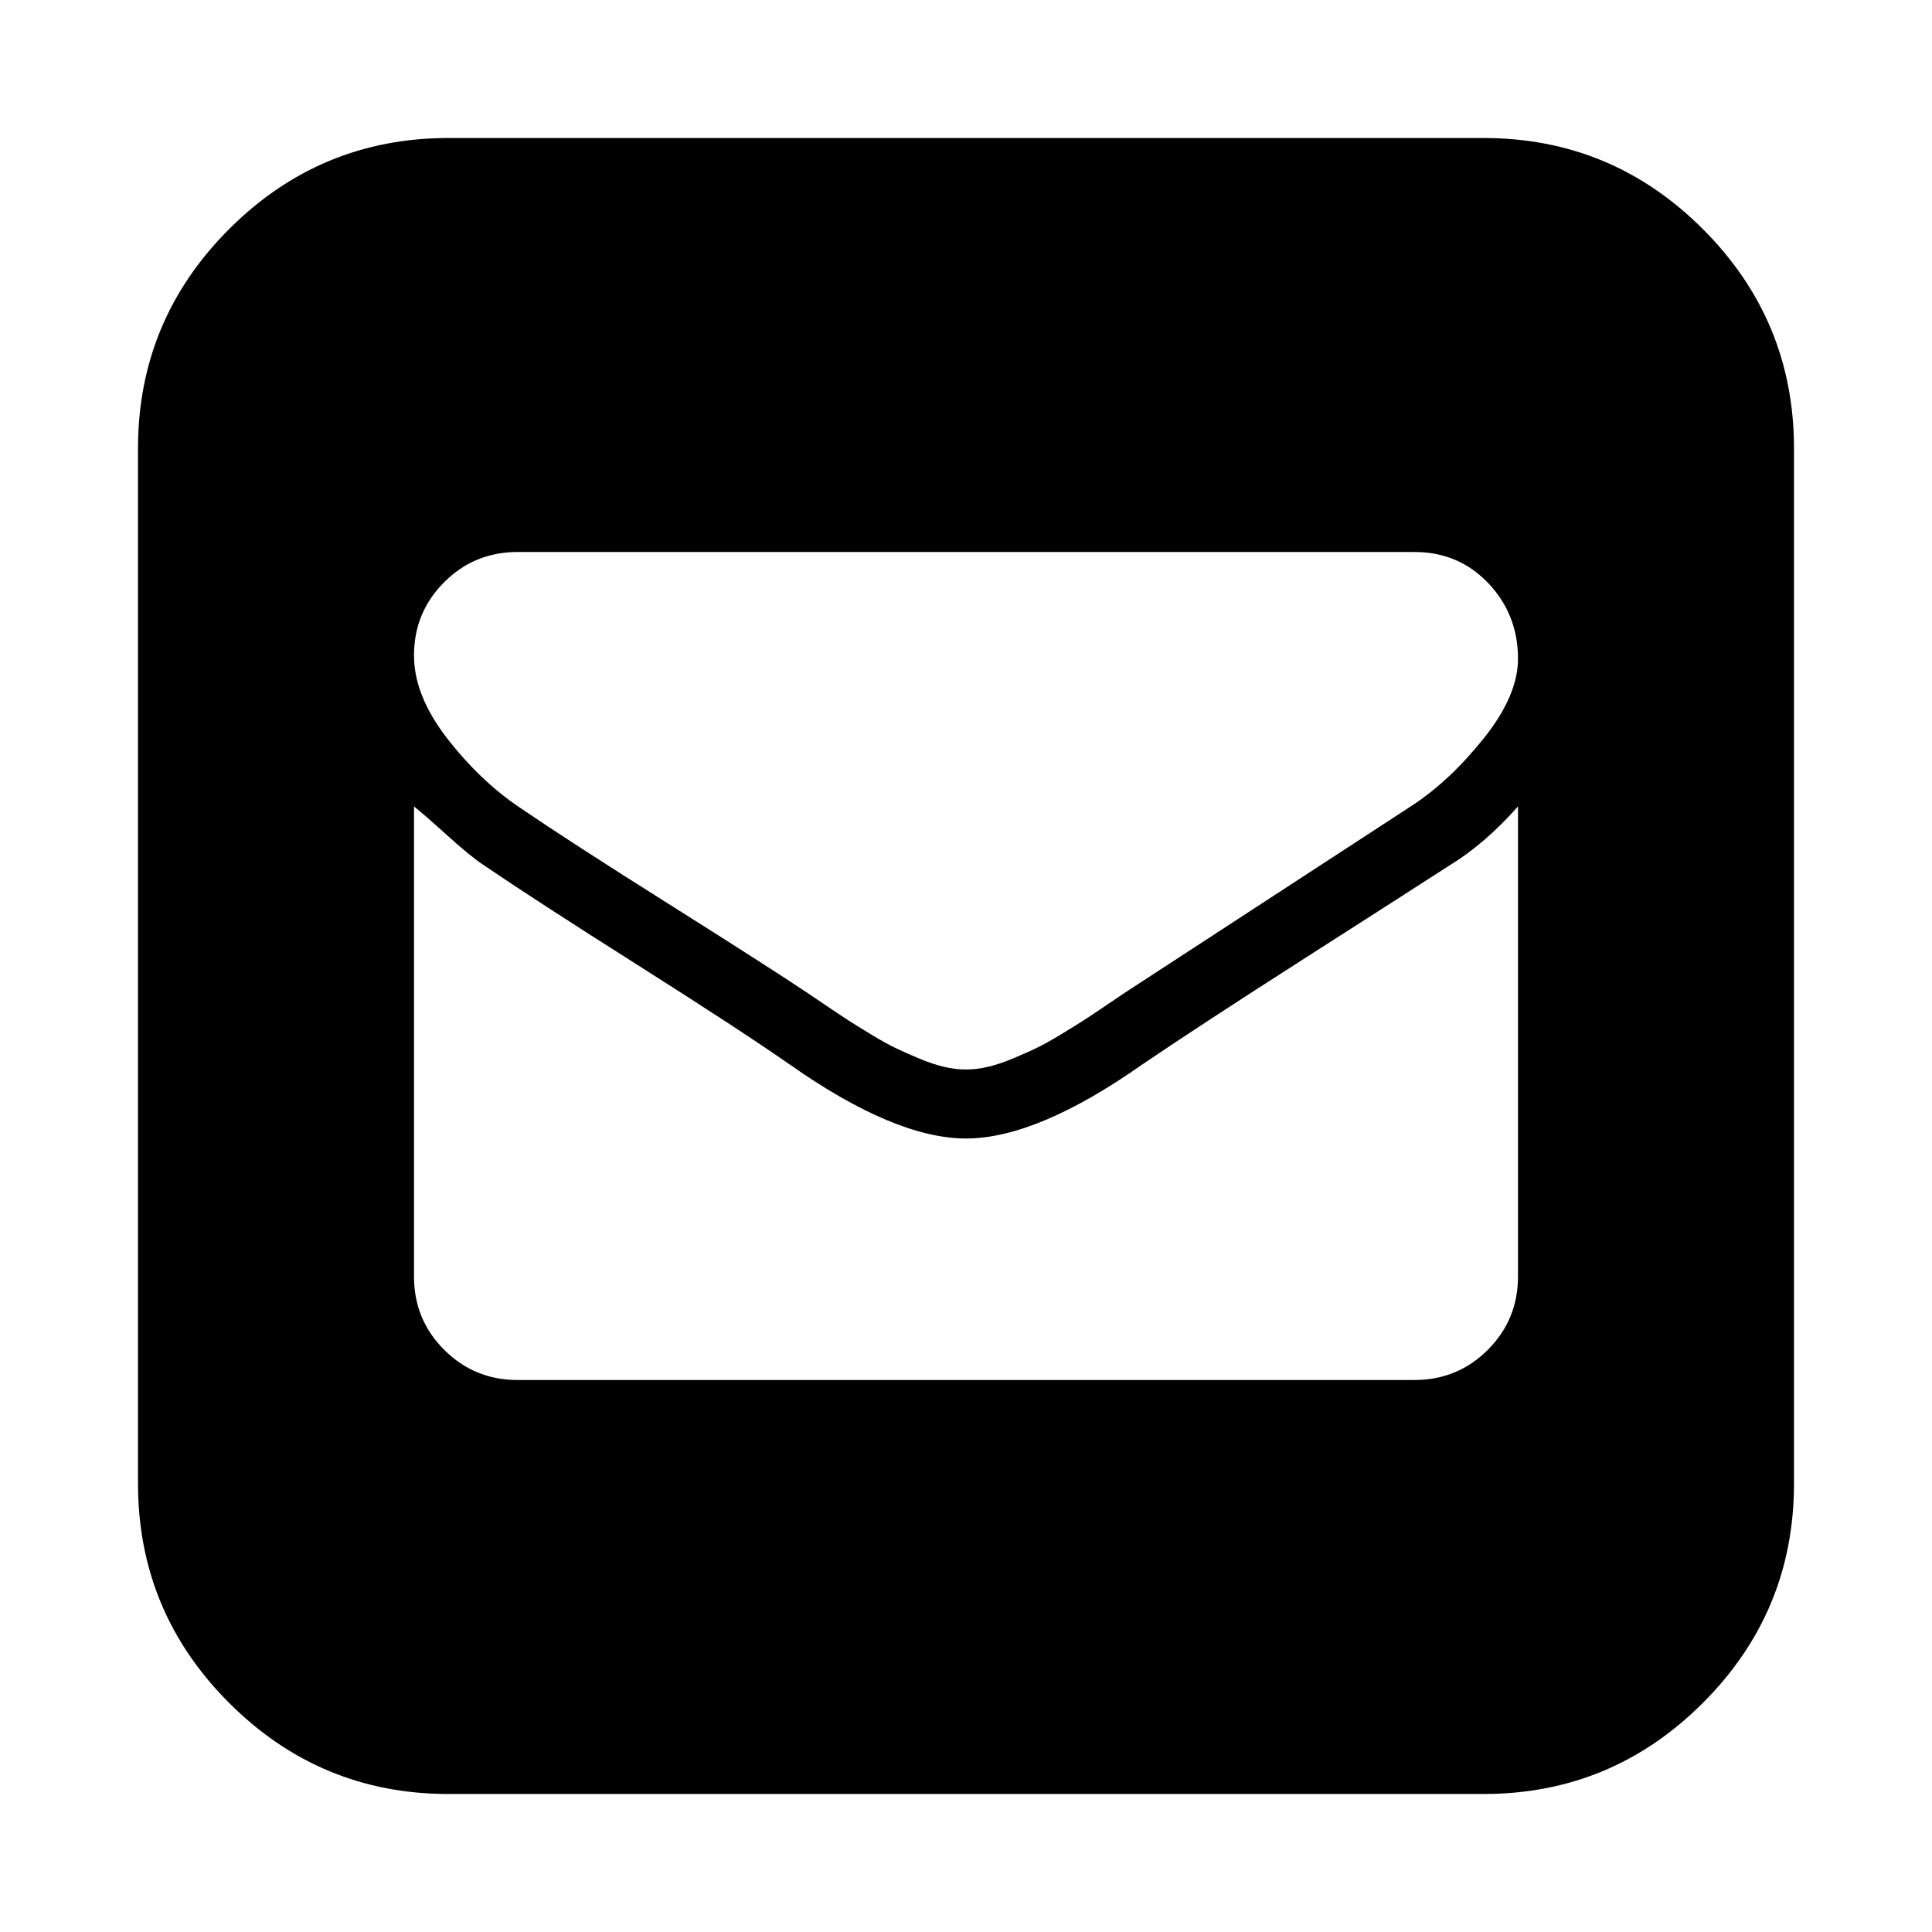
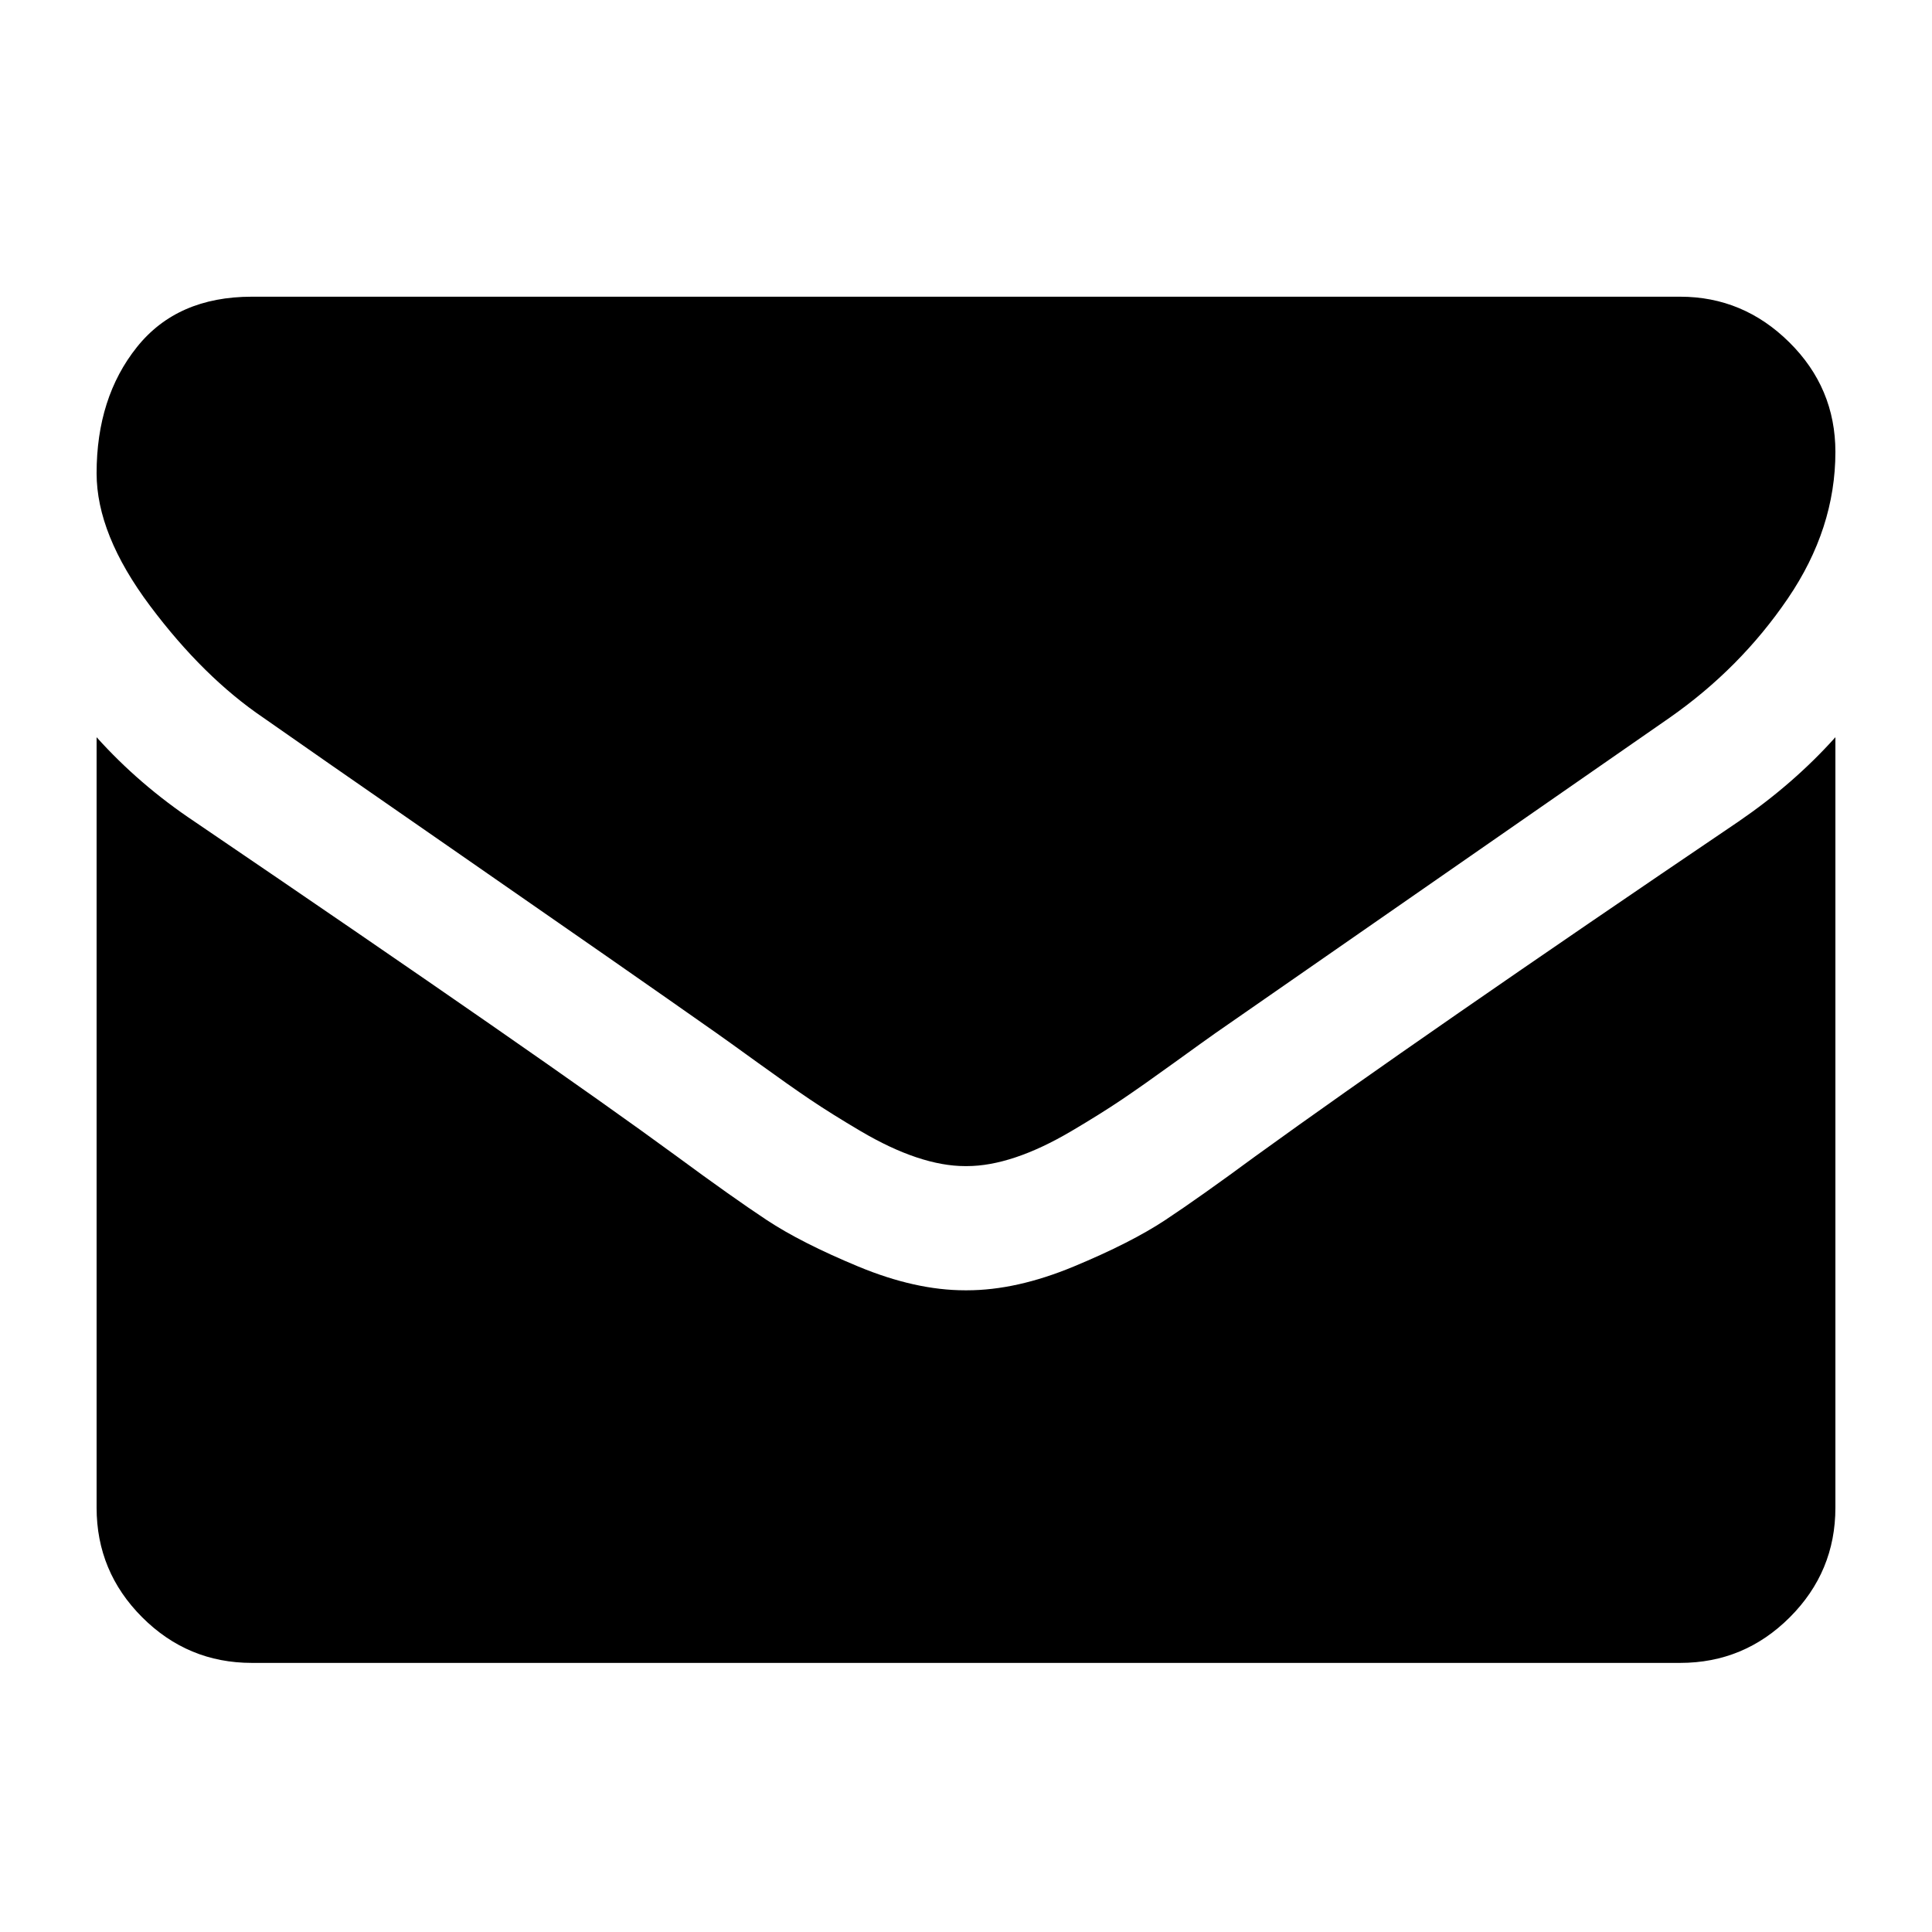
<svg xmlns="http://www.w3.org/2000/svg" viewBox="0 0 1792 1792">
-   <path d="M1376 128q119 0 203.5 84.5t84.5 203.5v960q0 119-84.5 203.5t-203.5 84.5h-960q-119 0-203.5-84.5t-84.5-203.5v-960q0-119 84.5-203.5t203.5-84.5h960zm32 1056v-436q-31 35-64 55-34 22-132.5 85t-151.5 99q-98 69-164 69t-164-69q-46-32-141.5-92.5t-142.5-92.5q-12-8-33-27t-31-27v436q0 40 28 68t68 28h832q40 0 68-28t28-68zm0-573q0-41-27.5-70t-68.5-29h-832q-40 0-68 28t-28 68q0 37 30.5 76.5t67.5 64.5q47 32 137.5 89t129.5 83q3 2 17 11.5t21 14 21 13 23.5 13 21.5 9.5 22.5 7.5 20.5 2.5 20.5-2.5 22.5-7.5 21.5-9.5 23.5-13 21-13 21-14 17-11.5l267-174q35-23 66.5-62.5t31.5-73.5z" />
+   <path d="M1792 710v794q0 66-47 113t-113 47h-1472q-66 0-113-47t-47-113v-794q44 49 101 87 362 246 497 345 57 42 92.5 65.5t94.5 48 110 24.5h2q51 0 110-24.5t94.5-48 92.5-65.5q170-123 498-345 57-39 100-87zm0-294q0 79-49 151t-122 123q-376 261-468 325-10 7-42.5 30.5t-54 38-52 32.5-57.5 27-50 9h-2q-23 0-50-9t-57.5-27-52-32.5-54-38-42.5-30.5q-91-64-262-182.5t-205-142.5q-62-42-117-115.5t-55-136.5q0-78 41.5-130t118.5-52h1472q65 0 112.5 47t47.5 113z" transform="translate(89.6, 44.8) scale(0.9)" />
</svg>
